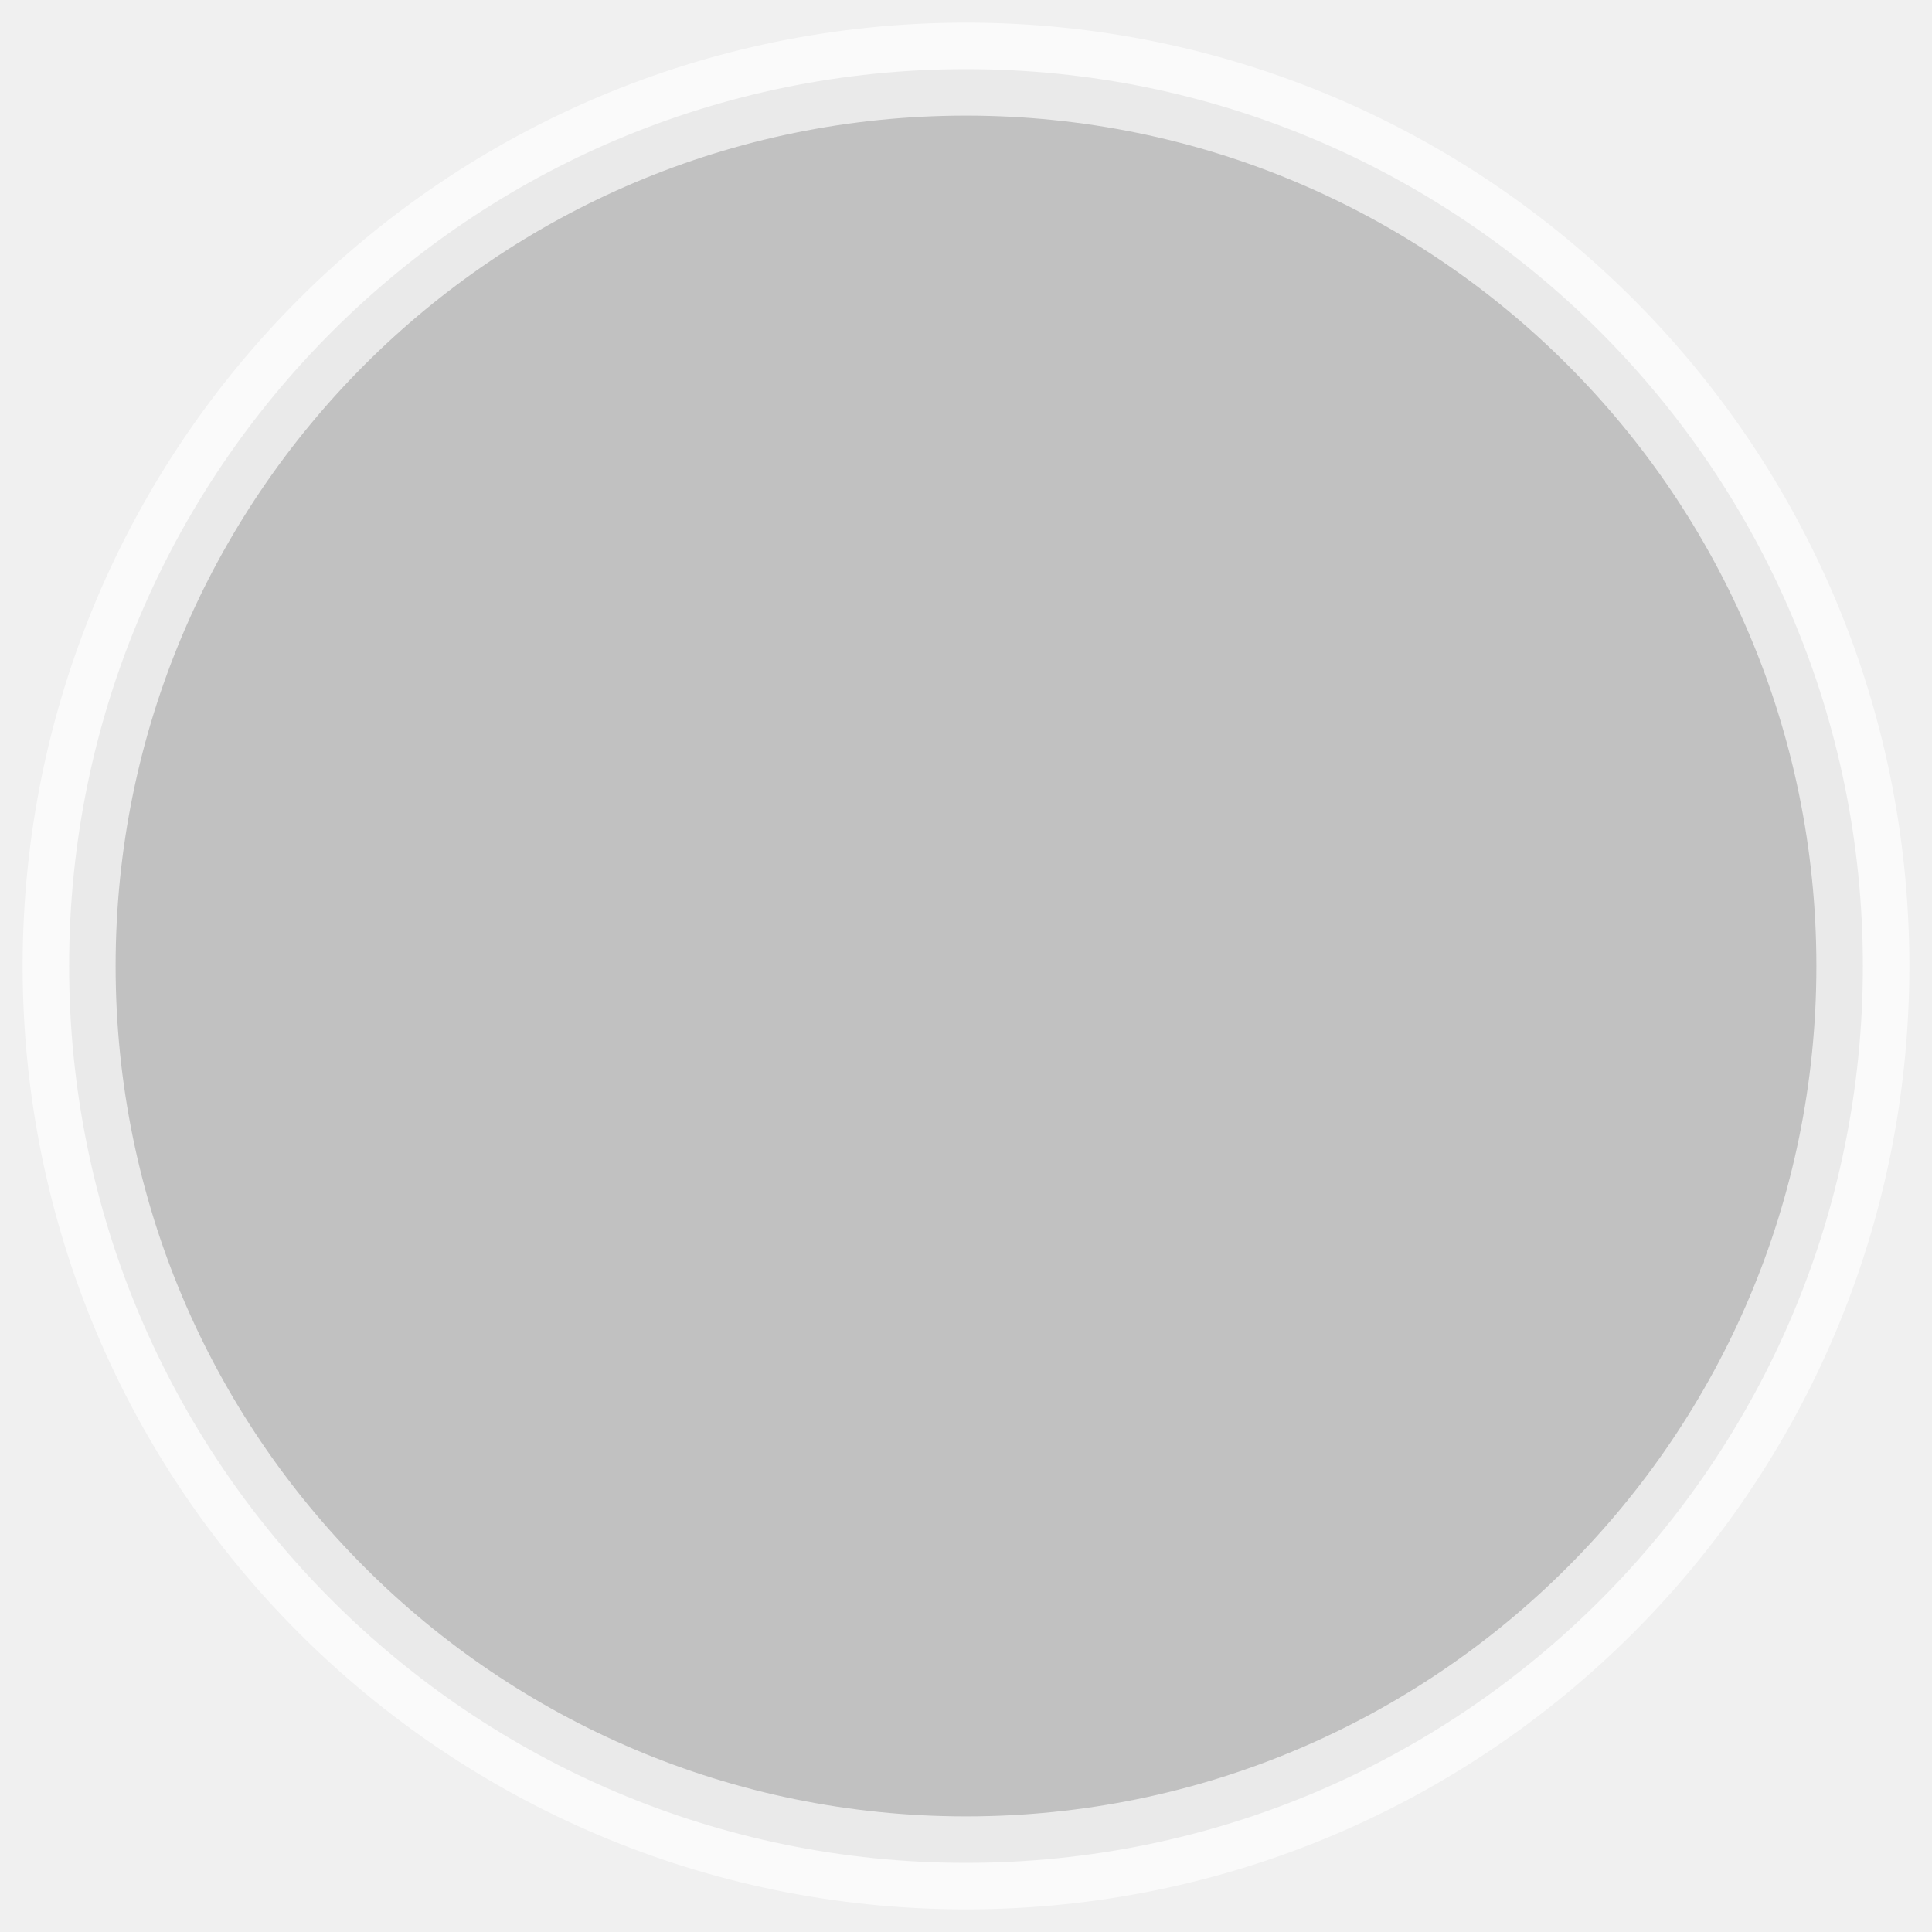
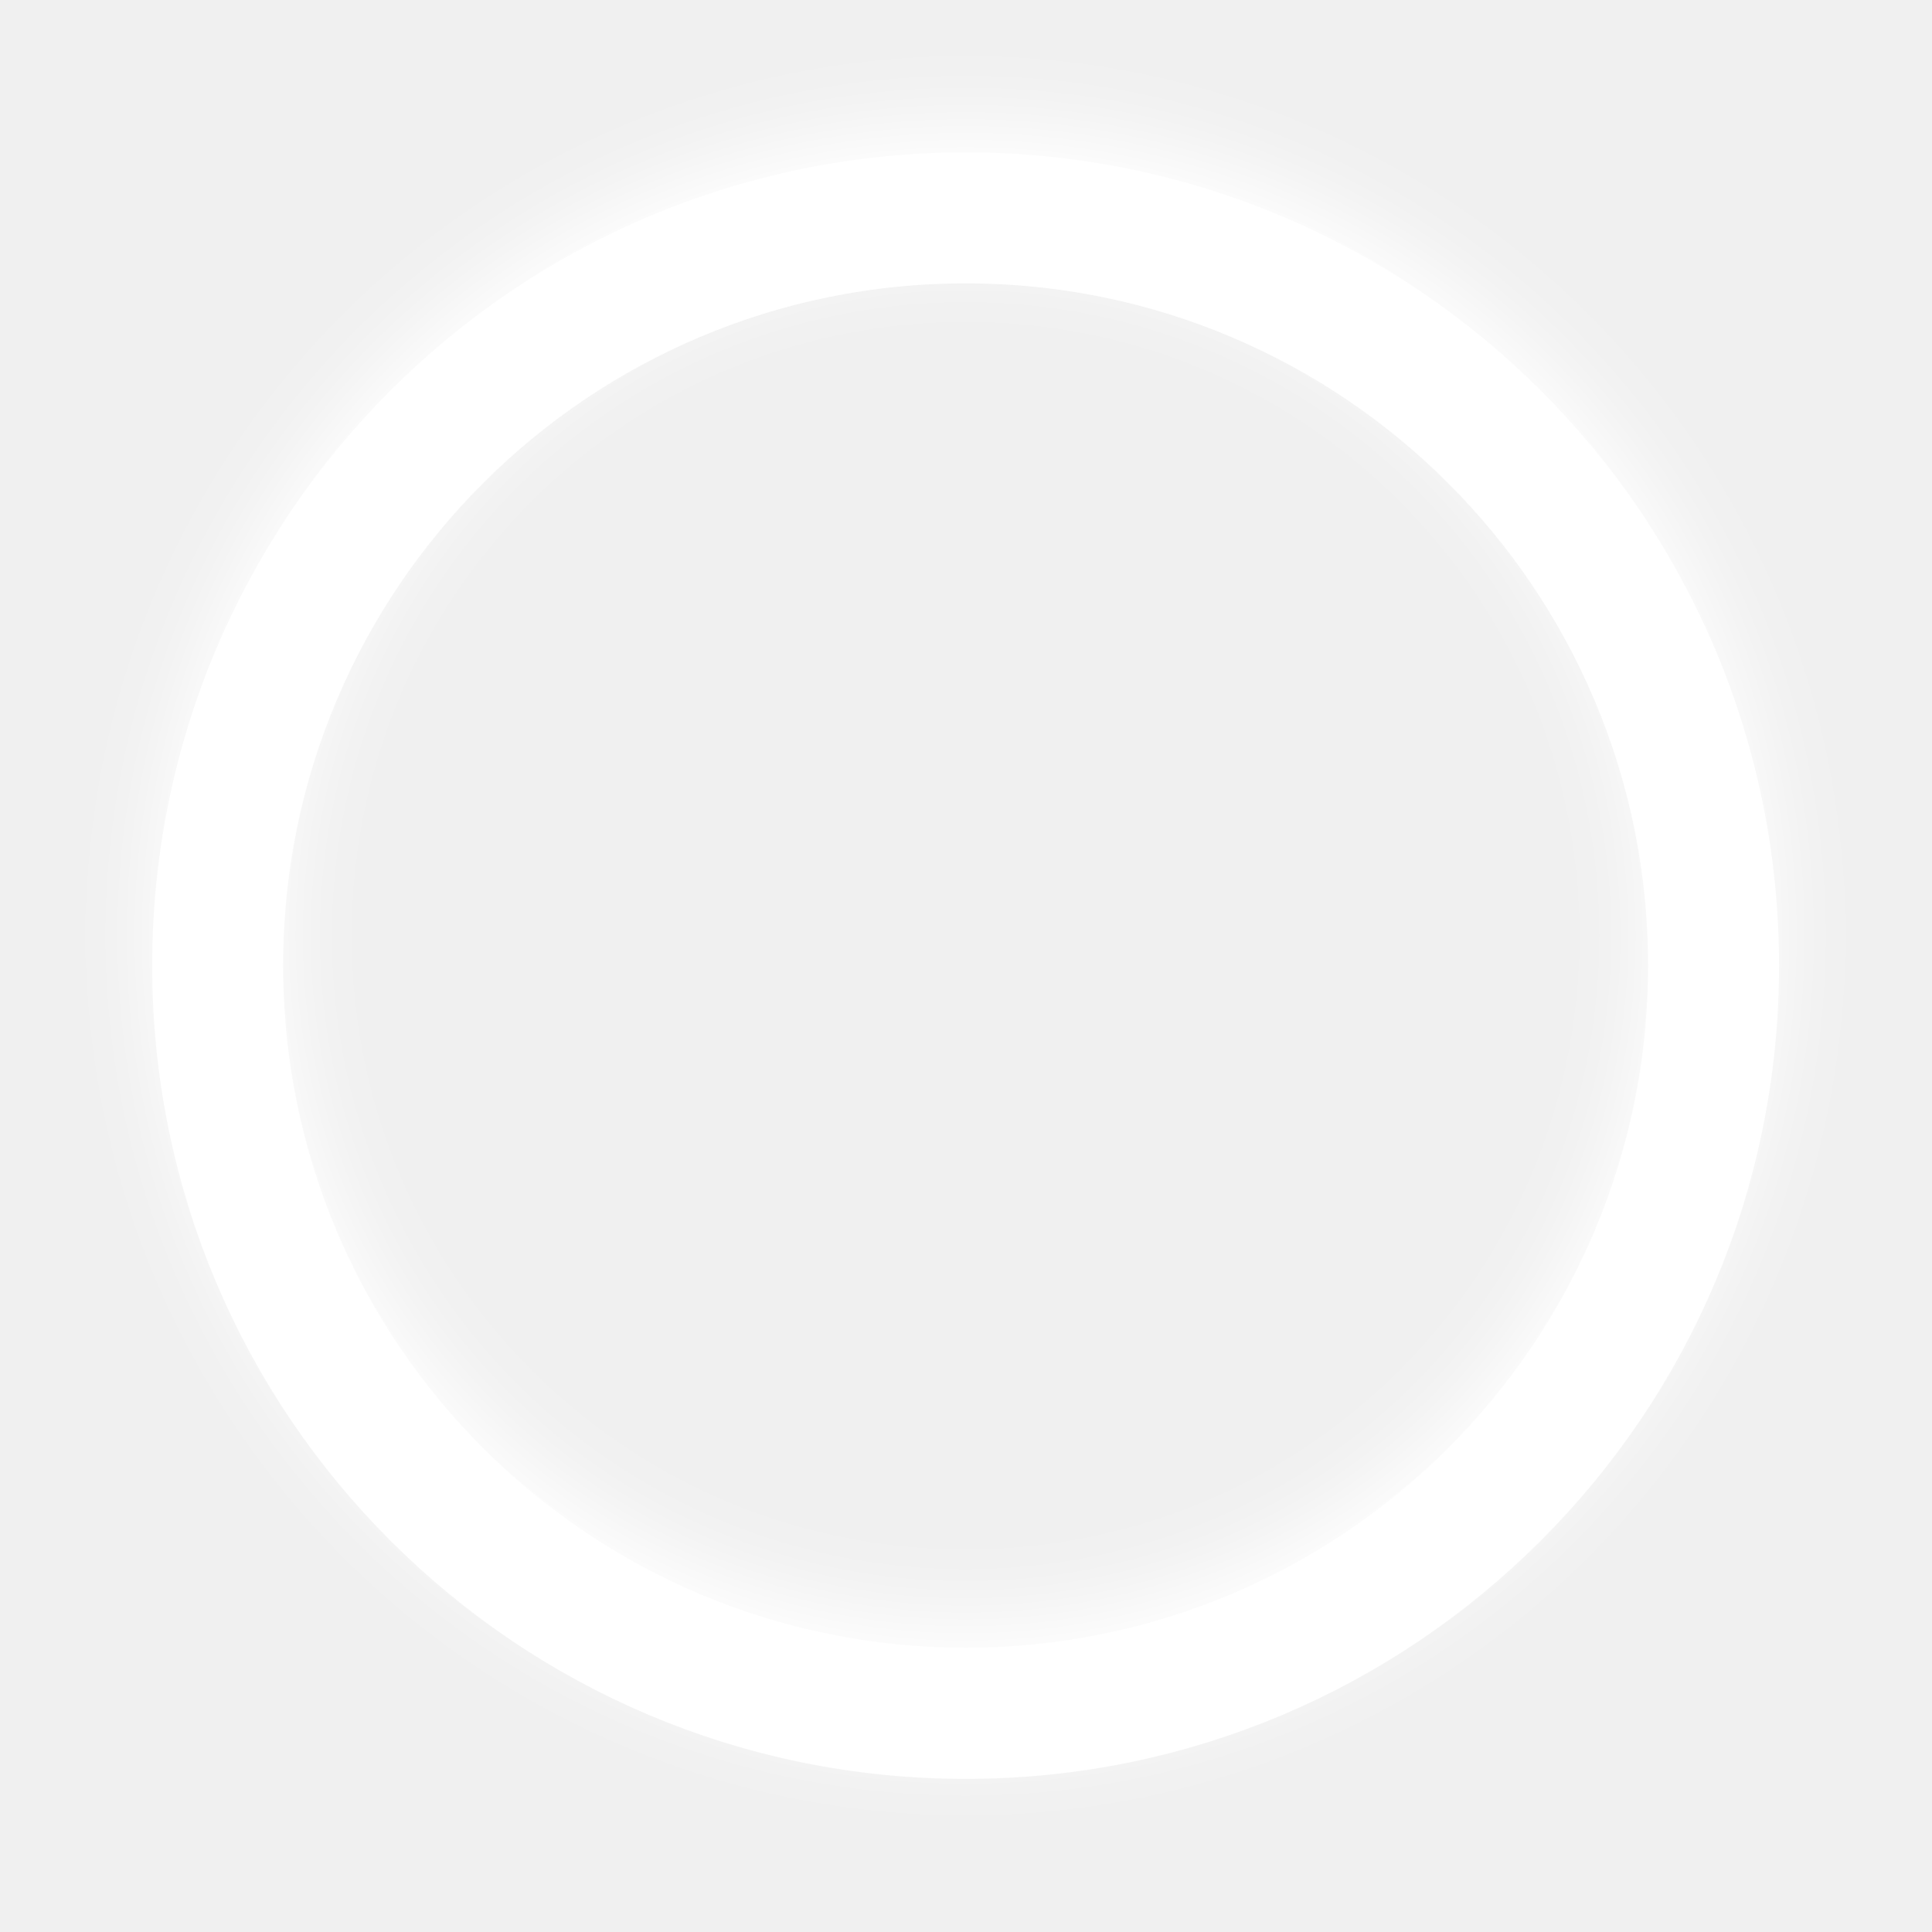
- <svg xmlns="http://www.w3.org/2000/svg" xmlns:ns1="http://www.openswatchbook.org/uri/2009/osb" width="256px" height="256px" viewBox="0 0 256 256" version="1.1" id="SVGRoot">
+ <svg xmlns="http://www.w3.org/2000/svg" xmlns:ns1="http://www.openswatchbook.org/uri/2009/osb" width="290" height="290" viewBox="0 0 290 290" version="1.1" id="SVGRoot">
  <defs id="defs3680">
    <linearGradient id="linearGradient6995" ns1:paint="solid">
      <stop style="stop-color:#000000;stop-opacity:1;" offset="0" id="stop6993" />
    </linearGradient>
-     <marker orient="auto" refY="0.0" refX="0.0" id="Arrow1Lstart" style="overflow:visible">
-       <path id="path4509" d="M 0.0,0.0 L 5.0,-5.0 L -12.5,0.0 L 5.0,5.0 L 0.0,0.0 z " style="fill-rule:evenodd;stroke:#000000;stroke-width:1pt;stroke-opacity:1;fill:#000000;fill-opacity:1" transform="scale(0.8) translate(12.5,0)" />
+     <marker orient="auto" refY="0" refX="0" id="Arrow1Lstart" style="overflow:visible">
+       <path id="path4509" d="M 0,0 5,-5 -12.5,0 5,5 Z" style="fill:#000000;fill-opacity:1;fill-rule:evenodd;stroke:#000000;stroke-width:1pt;stroke-opacity:1" transform="matrix(0.8,0,0,0.8,10,0)" />
    </marker>
+     <filter style="color-interpolation-filters:sRGB" id="filter5736" x="-0.148" width="1.295" y="-0.128" height="1.295">
+       <feGaussianBlur stdDeviation="6.21" id="feGaussianBlur5738" />
+     </filter>
  </defs>
-   <g id="layer1">
-     <circle id="circle8539" cx="128" cy="128" style="fill:#000000;fill-opacity:0.196;stroke:#ffffff;stroke-width:12.318;stroke-linecap:butt;stroke-linejoin:bevel;stroke-miterlimit:4;stroke-dasharray:none;stroke-dashoffset:0;stroke-opacity:0.667;paint-order:normal" r="118.841" />
+   <g id="layer2" transform="translate(0,-7)" />
+   <g id="layer1" transform="translate(0,-7)">
+     <ellipse style="fill:none;fill-opacity:0.502;stroke:#ffffff;stroke-width:19.681;stroke-linecap:butt;stroke-linejoin:bevel;stroke-miterlimit:4;stroke-dasharray:none;stroke-dashoffset:0;stroke-opacity:1;paint-order:normal" cy="152" cx="145" id="circle8537" rx="112.321" ry="112.29" />
+     <circle style="fill:none;fill-opacity:0.196;stroke:#ffffff;stroke-width:19.277;stroke-linecap:butt;stroke-linejoin:bevel;stroke-miterlimit:4;stroke-dasharray:none;stroke-dashoffset:0;stroke-opacity:1;paint-order:normal;filter:url(#filter5736)" r="114.66" cy="143.914" cx="148.5" id="circle8537-3" transform="matrix(0.9796077,0,0,0.9793304,-0.4717509,6.569426)" />
  </g>
</svg>
